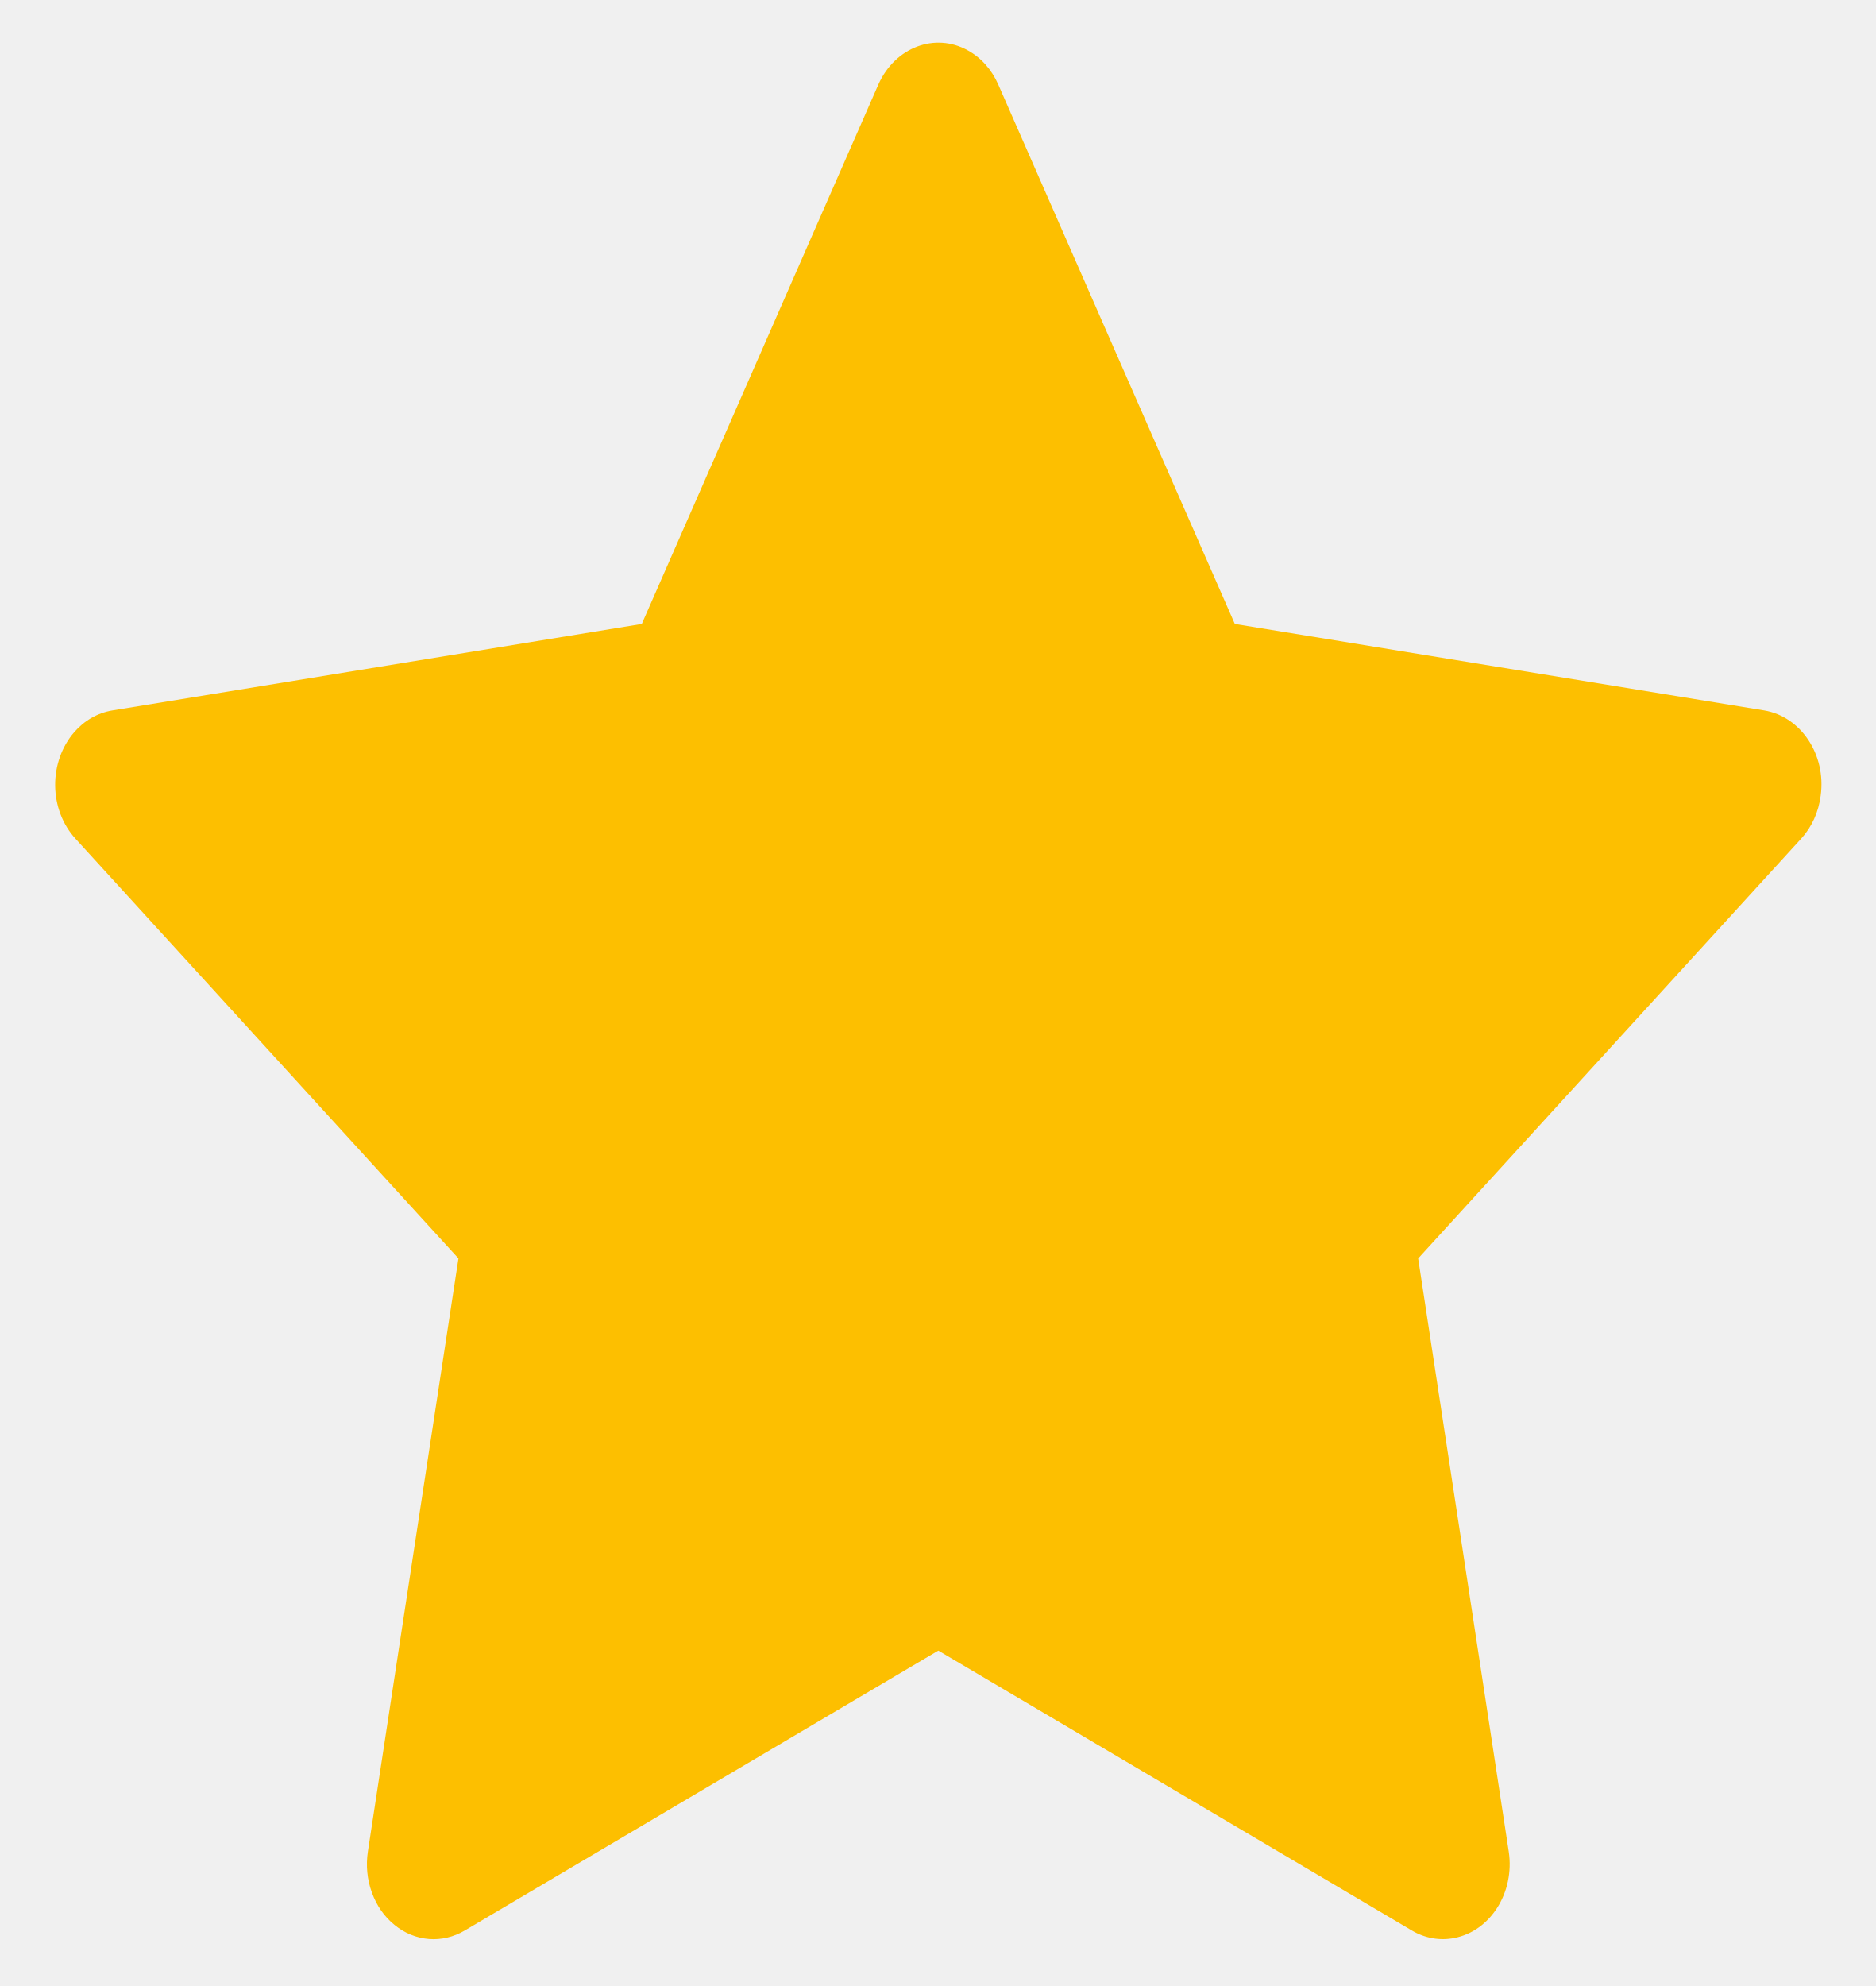
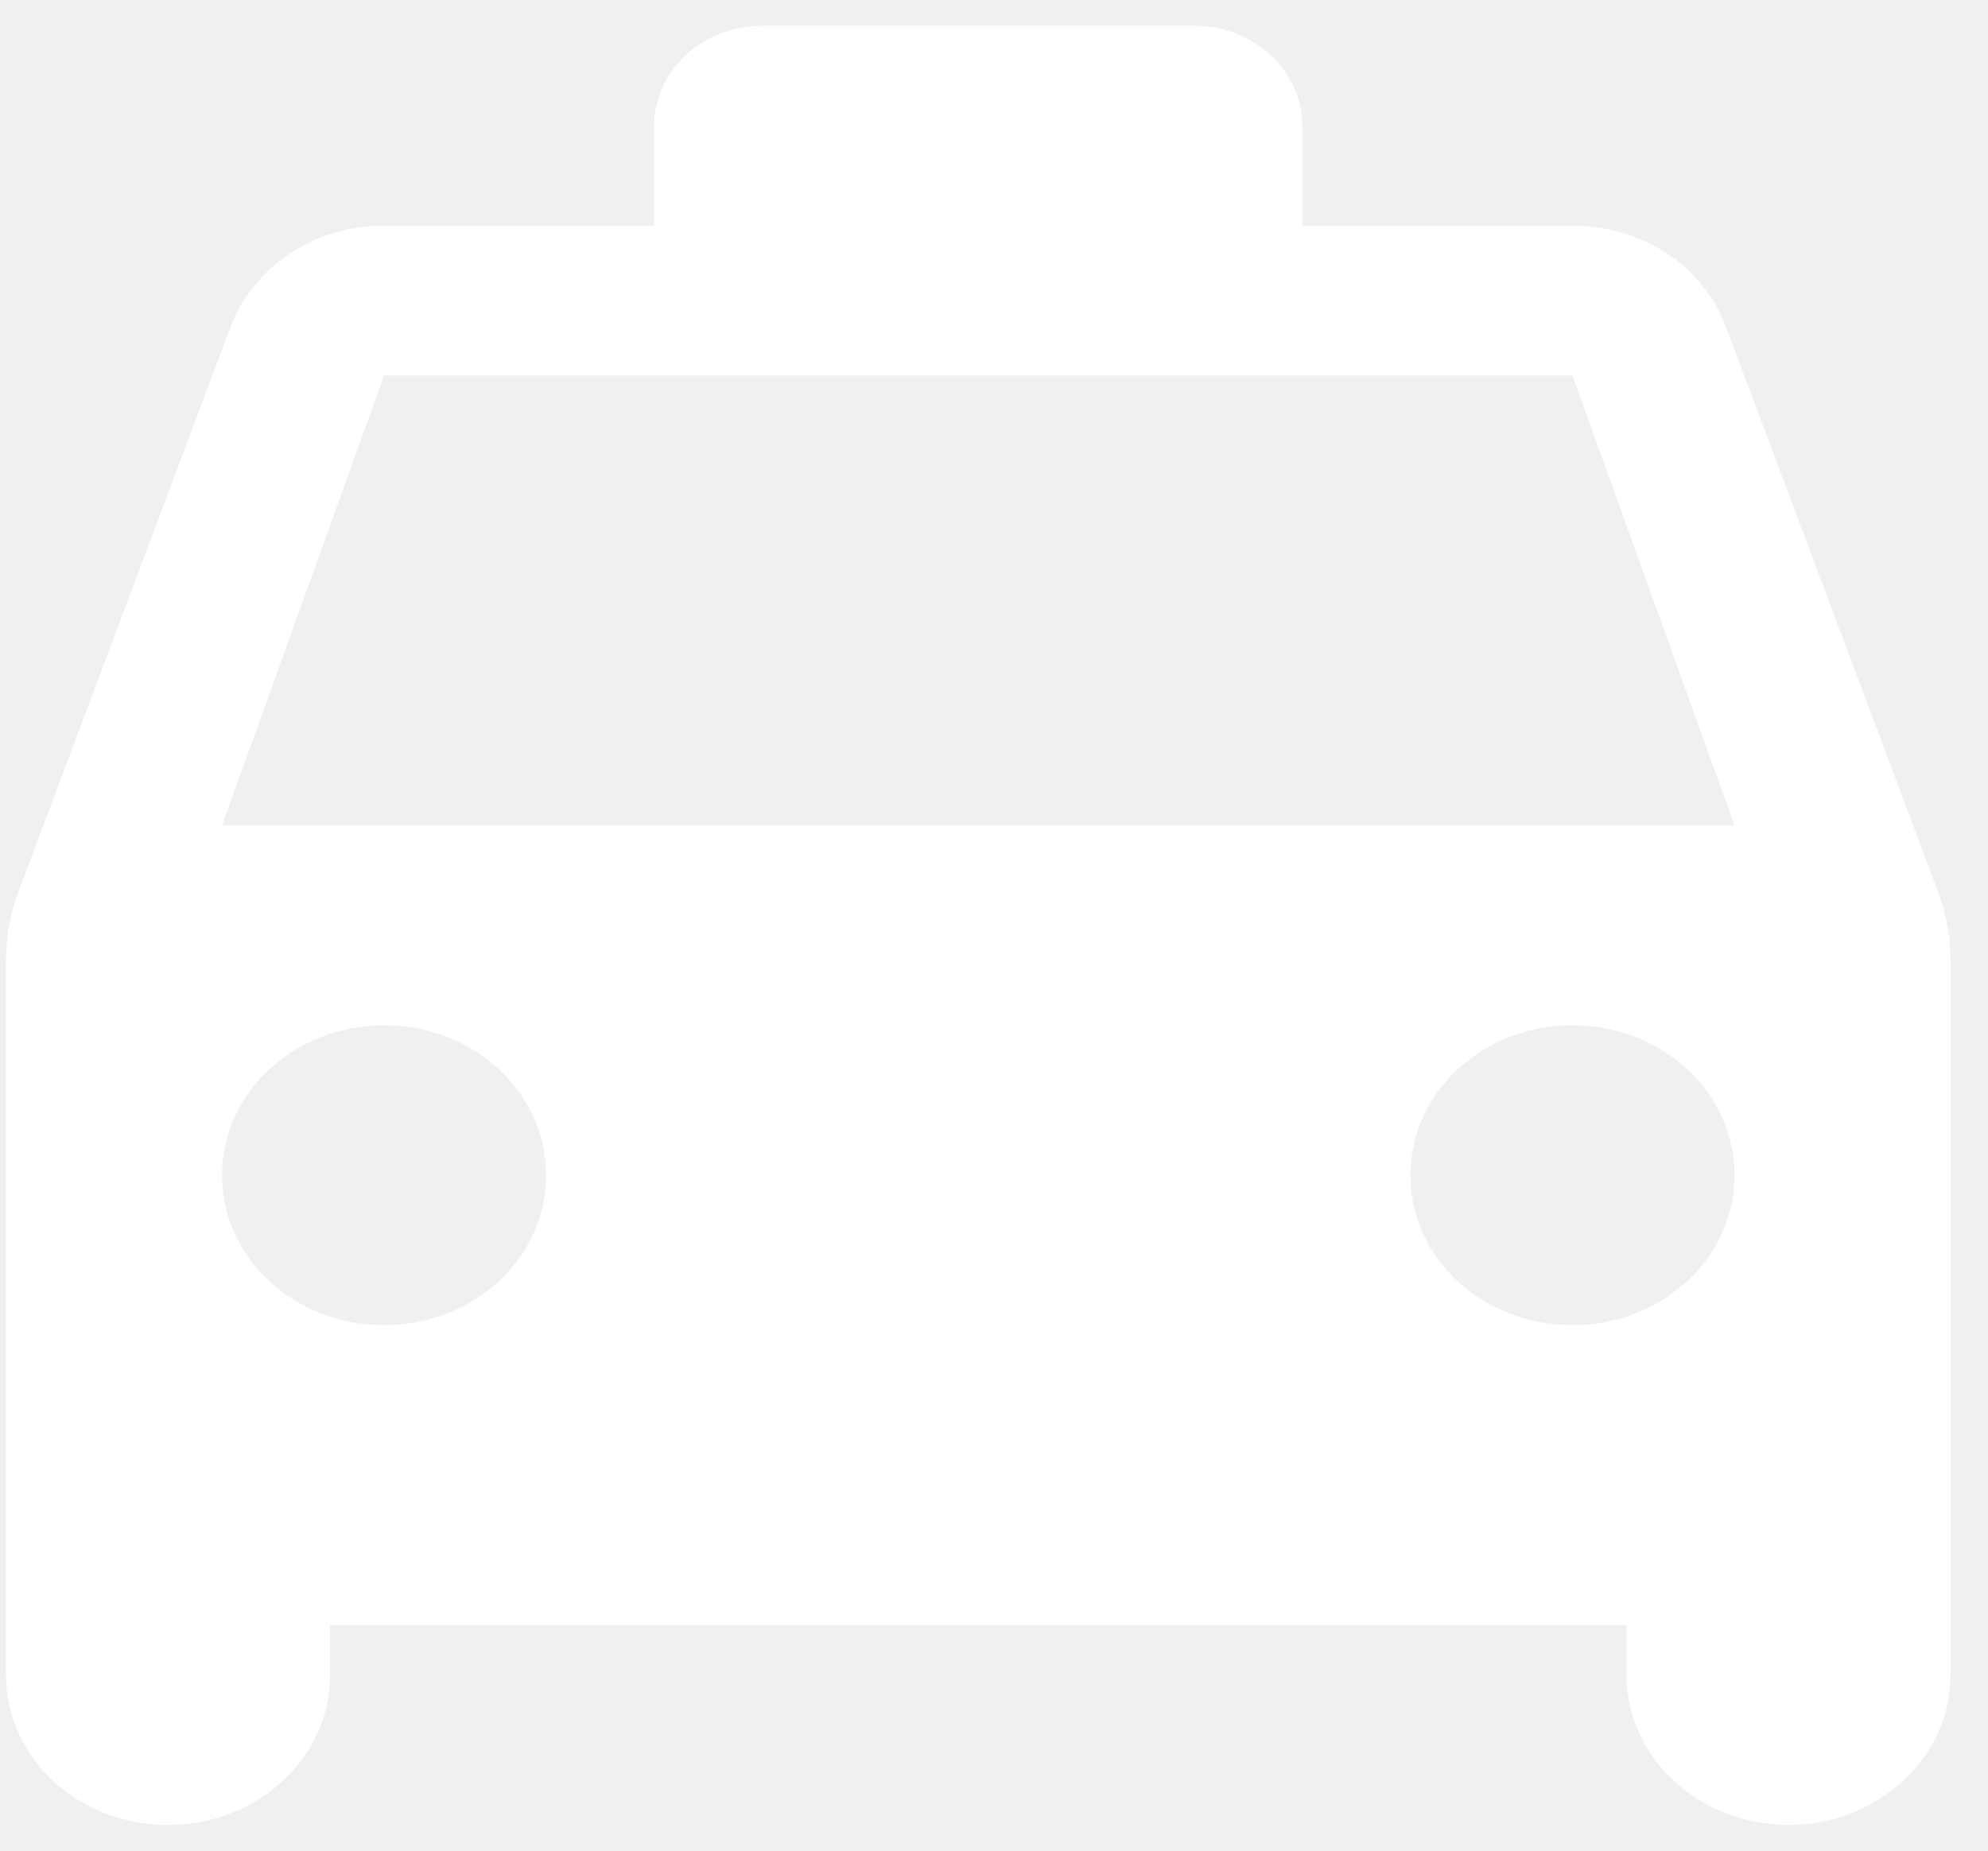
- <svg xmlns="http://www.w3.org/2000/svg" width="17" height="18" viewBox="0 0 17 18" fill="none">
-   <path d="M15.994 6.439L11.194 5.655L9.049 0.765C8.99 0.631 8.894 0.523 8.774 0.457C8.476 0.291 8.113 0.429 7.963 0.765L5.818 5.655L1.018 6.439C0.885 6.461 0.764 6.531 0.672 6.637C0.56 6.767 0.498 6.941 0.5 7.121C0.502 7.302 0.568 7.474 0.683 7.6L4.156 11.406L3.335 16.781C3.316 16.906 3.328 17.035 3.371 17.152C3.413 17.27 3.484 17.372 3.576 17.446C3.667 17.521 3.775 17.565 3.888 17.574C4 17.583 4.113 17.556 4.213 17.497L8.506 14.96L12.799 17.497C12.917 17.567 13.053 17.591 13.183 17.565C13.512 17.502 13.733 17.151 13.677 16.781L12.856 11.406L16.329 7.6C16.424 7.496 16.486 7.36 16.505 7.211C16.556 6.839 16.325 6.495 15.994 6.439V6.439Z" fill="#FDBF00" />
+ <svg xmlns="http://www.w3.org/2000/svg" width="29" height="27" viewBox="0 0 29 27" fill="none">
+   <path d="M25.176 4.765C24.86 3.904 23.978 3.292 22.938 3.292H18.998V1.833C18.998 1.031 18.289 0.375 17.422 0.375H11.118C10.252 0.375 9.542 1.031 9.542 1.833V3.292H5.603C4.563 3.292 3.696 3.904 3.365 4.765L0.26 13.033C0.15 13.34 0.087 13.66 0.087 13.996V24.438C0.087 25.648 1.143 26.625 2.451 26.625C3.759 26.625 4.815 25.648 4.815 24.438V23.708H23.726V24.438C23.726 25.633 24.782 26.625 26.09 26.625C27.382 26.625 28.454 25.648 28.454 24.438V13.996C28.454 13.675 28.39 13.34 28.28 13.033L25.176 4.765ZM5.603 19.333C4.295 19.333 3.239 18.356 3.239 17.146C3.239 15.935 4.295 14.958 5.603 14.958C6.911 14.958 7.967 15.935 7.967 17.146C7.967 18.356 6.911 19.333 5.603 19.333ZM22.938 19.333C21.63 19.333 20.574 18.356 20.574 17.146C20.574 15.935 21.63 14.958 22.938 14.958C24.246 14.958 25.302 15.935 25.302 17.146C25.302 18.356 24.246 19.333 22.938 19.333ZM3.239 12.042L5.603 5.479H22.938L25.302 12.042H3.239Z" fill="white" />
</svg>
